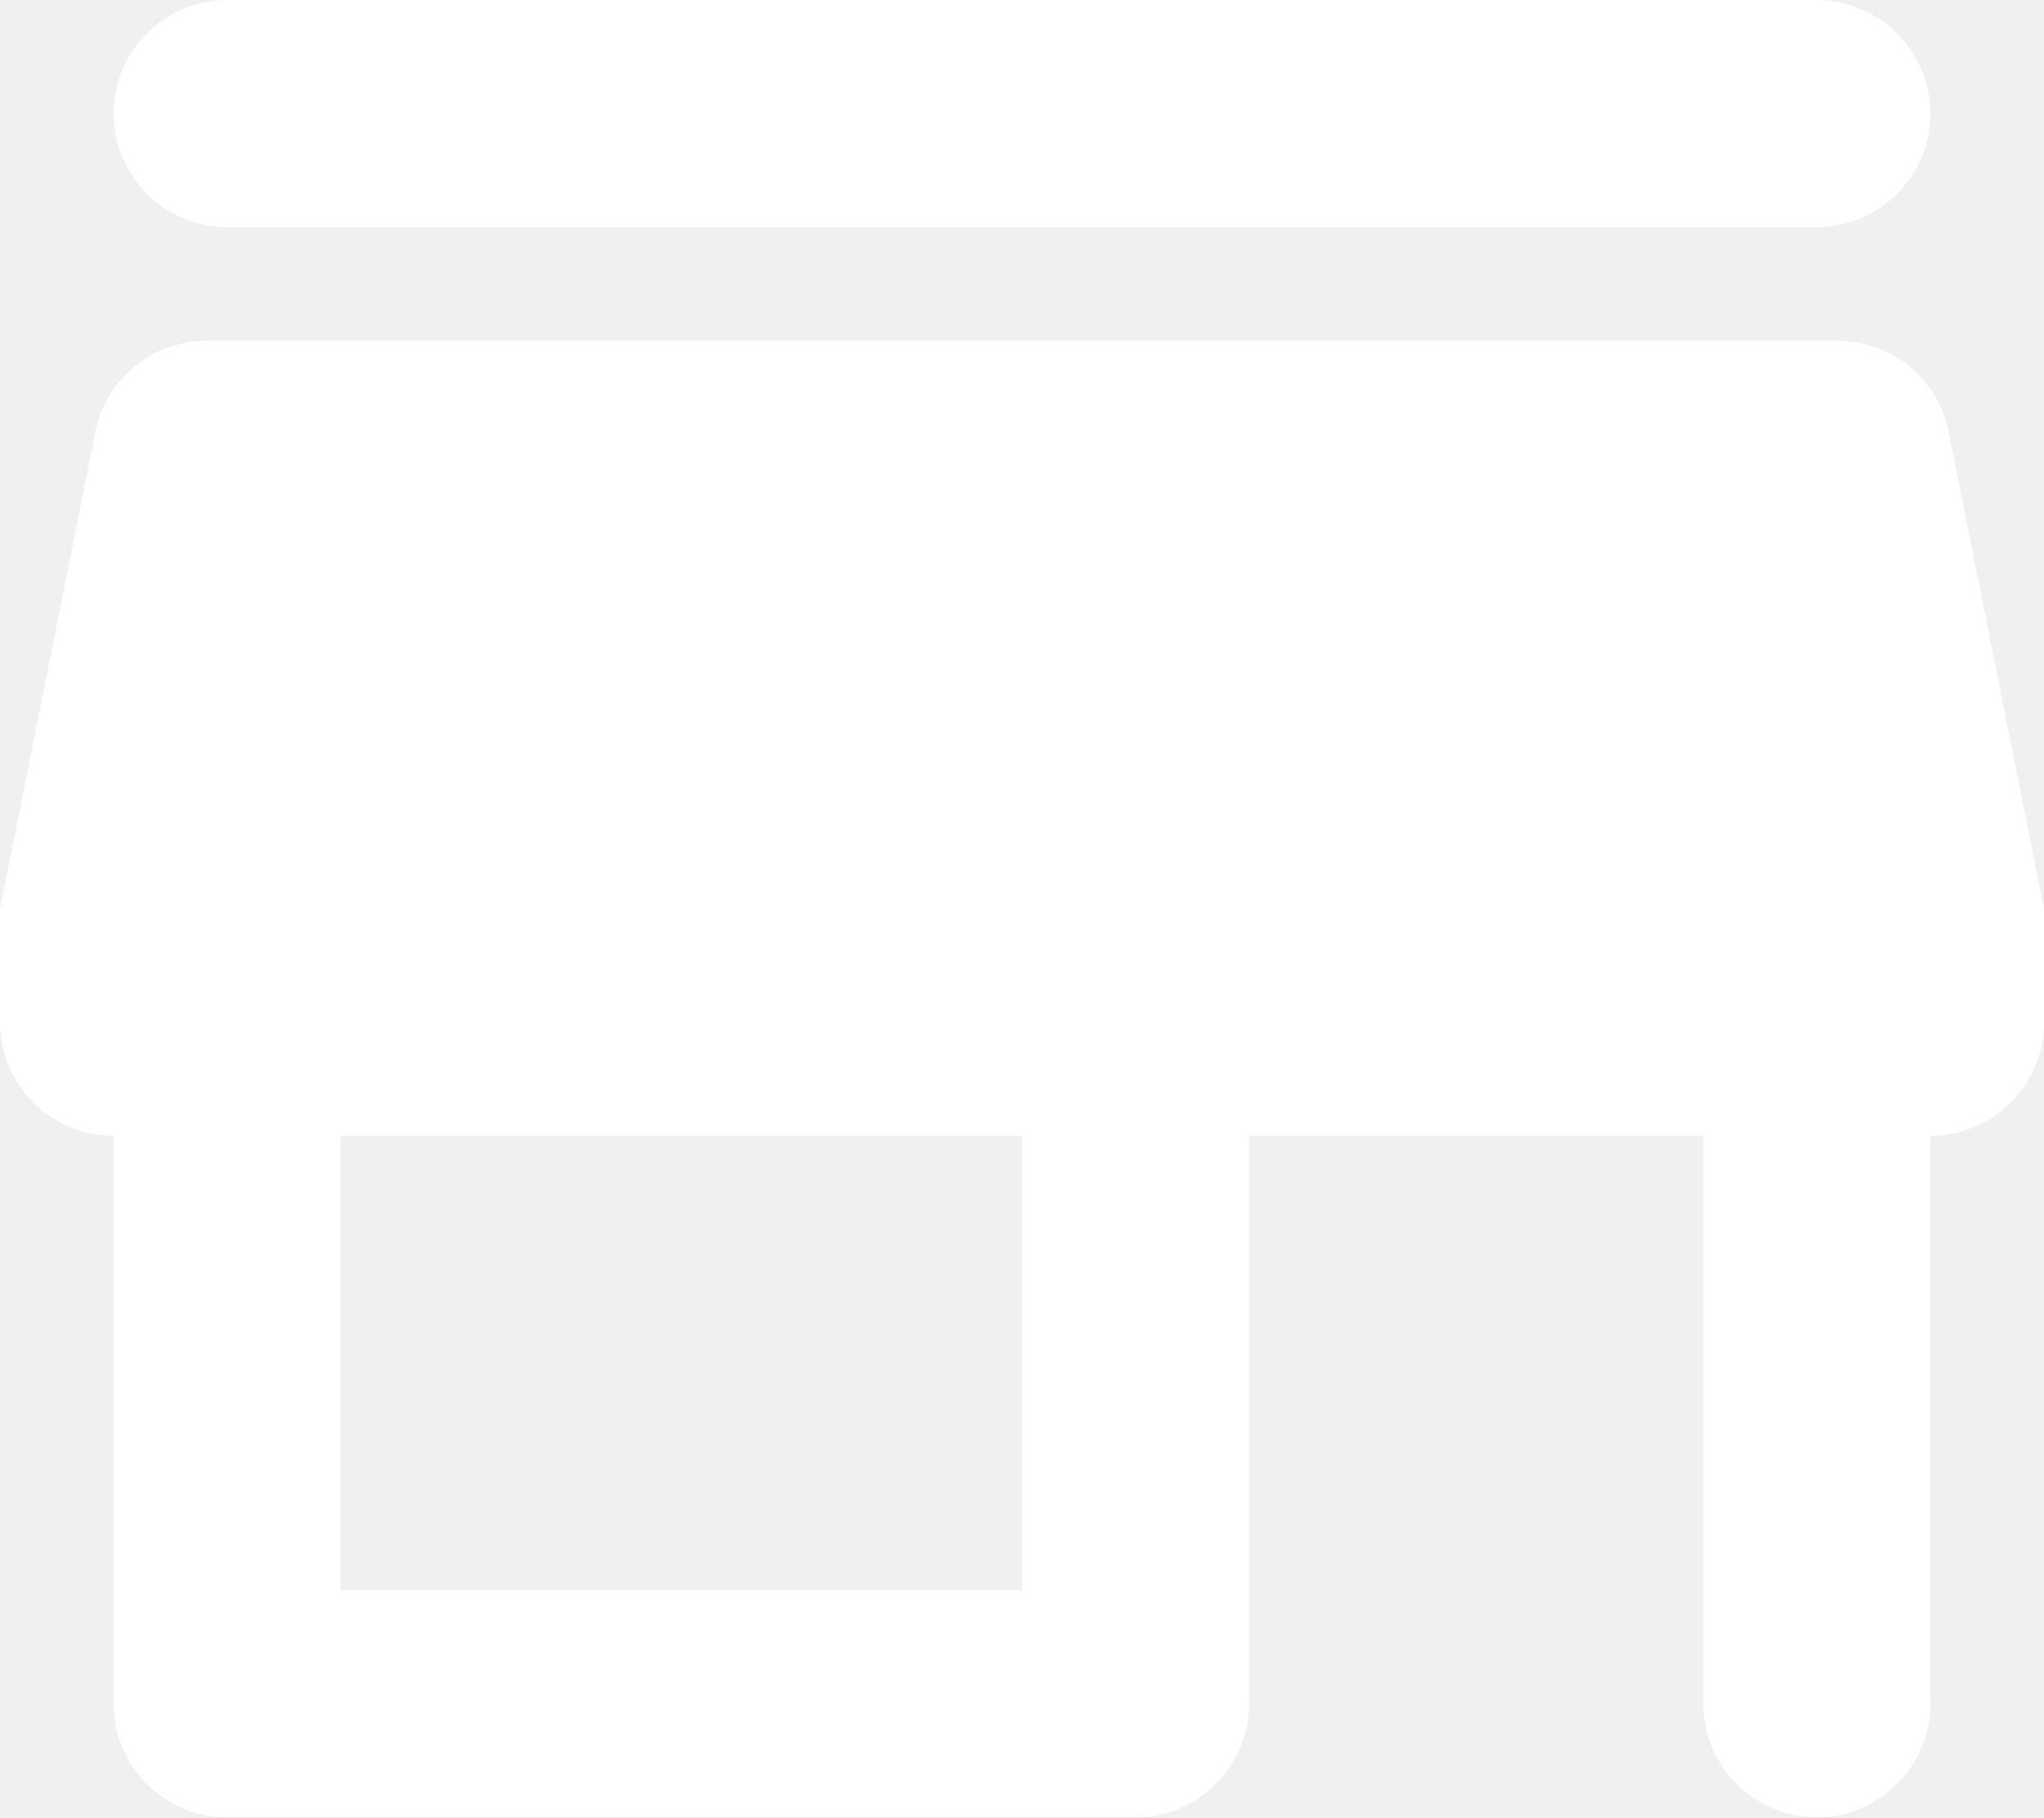
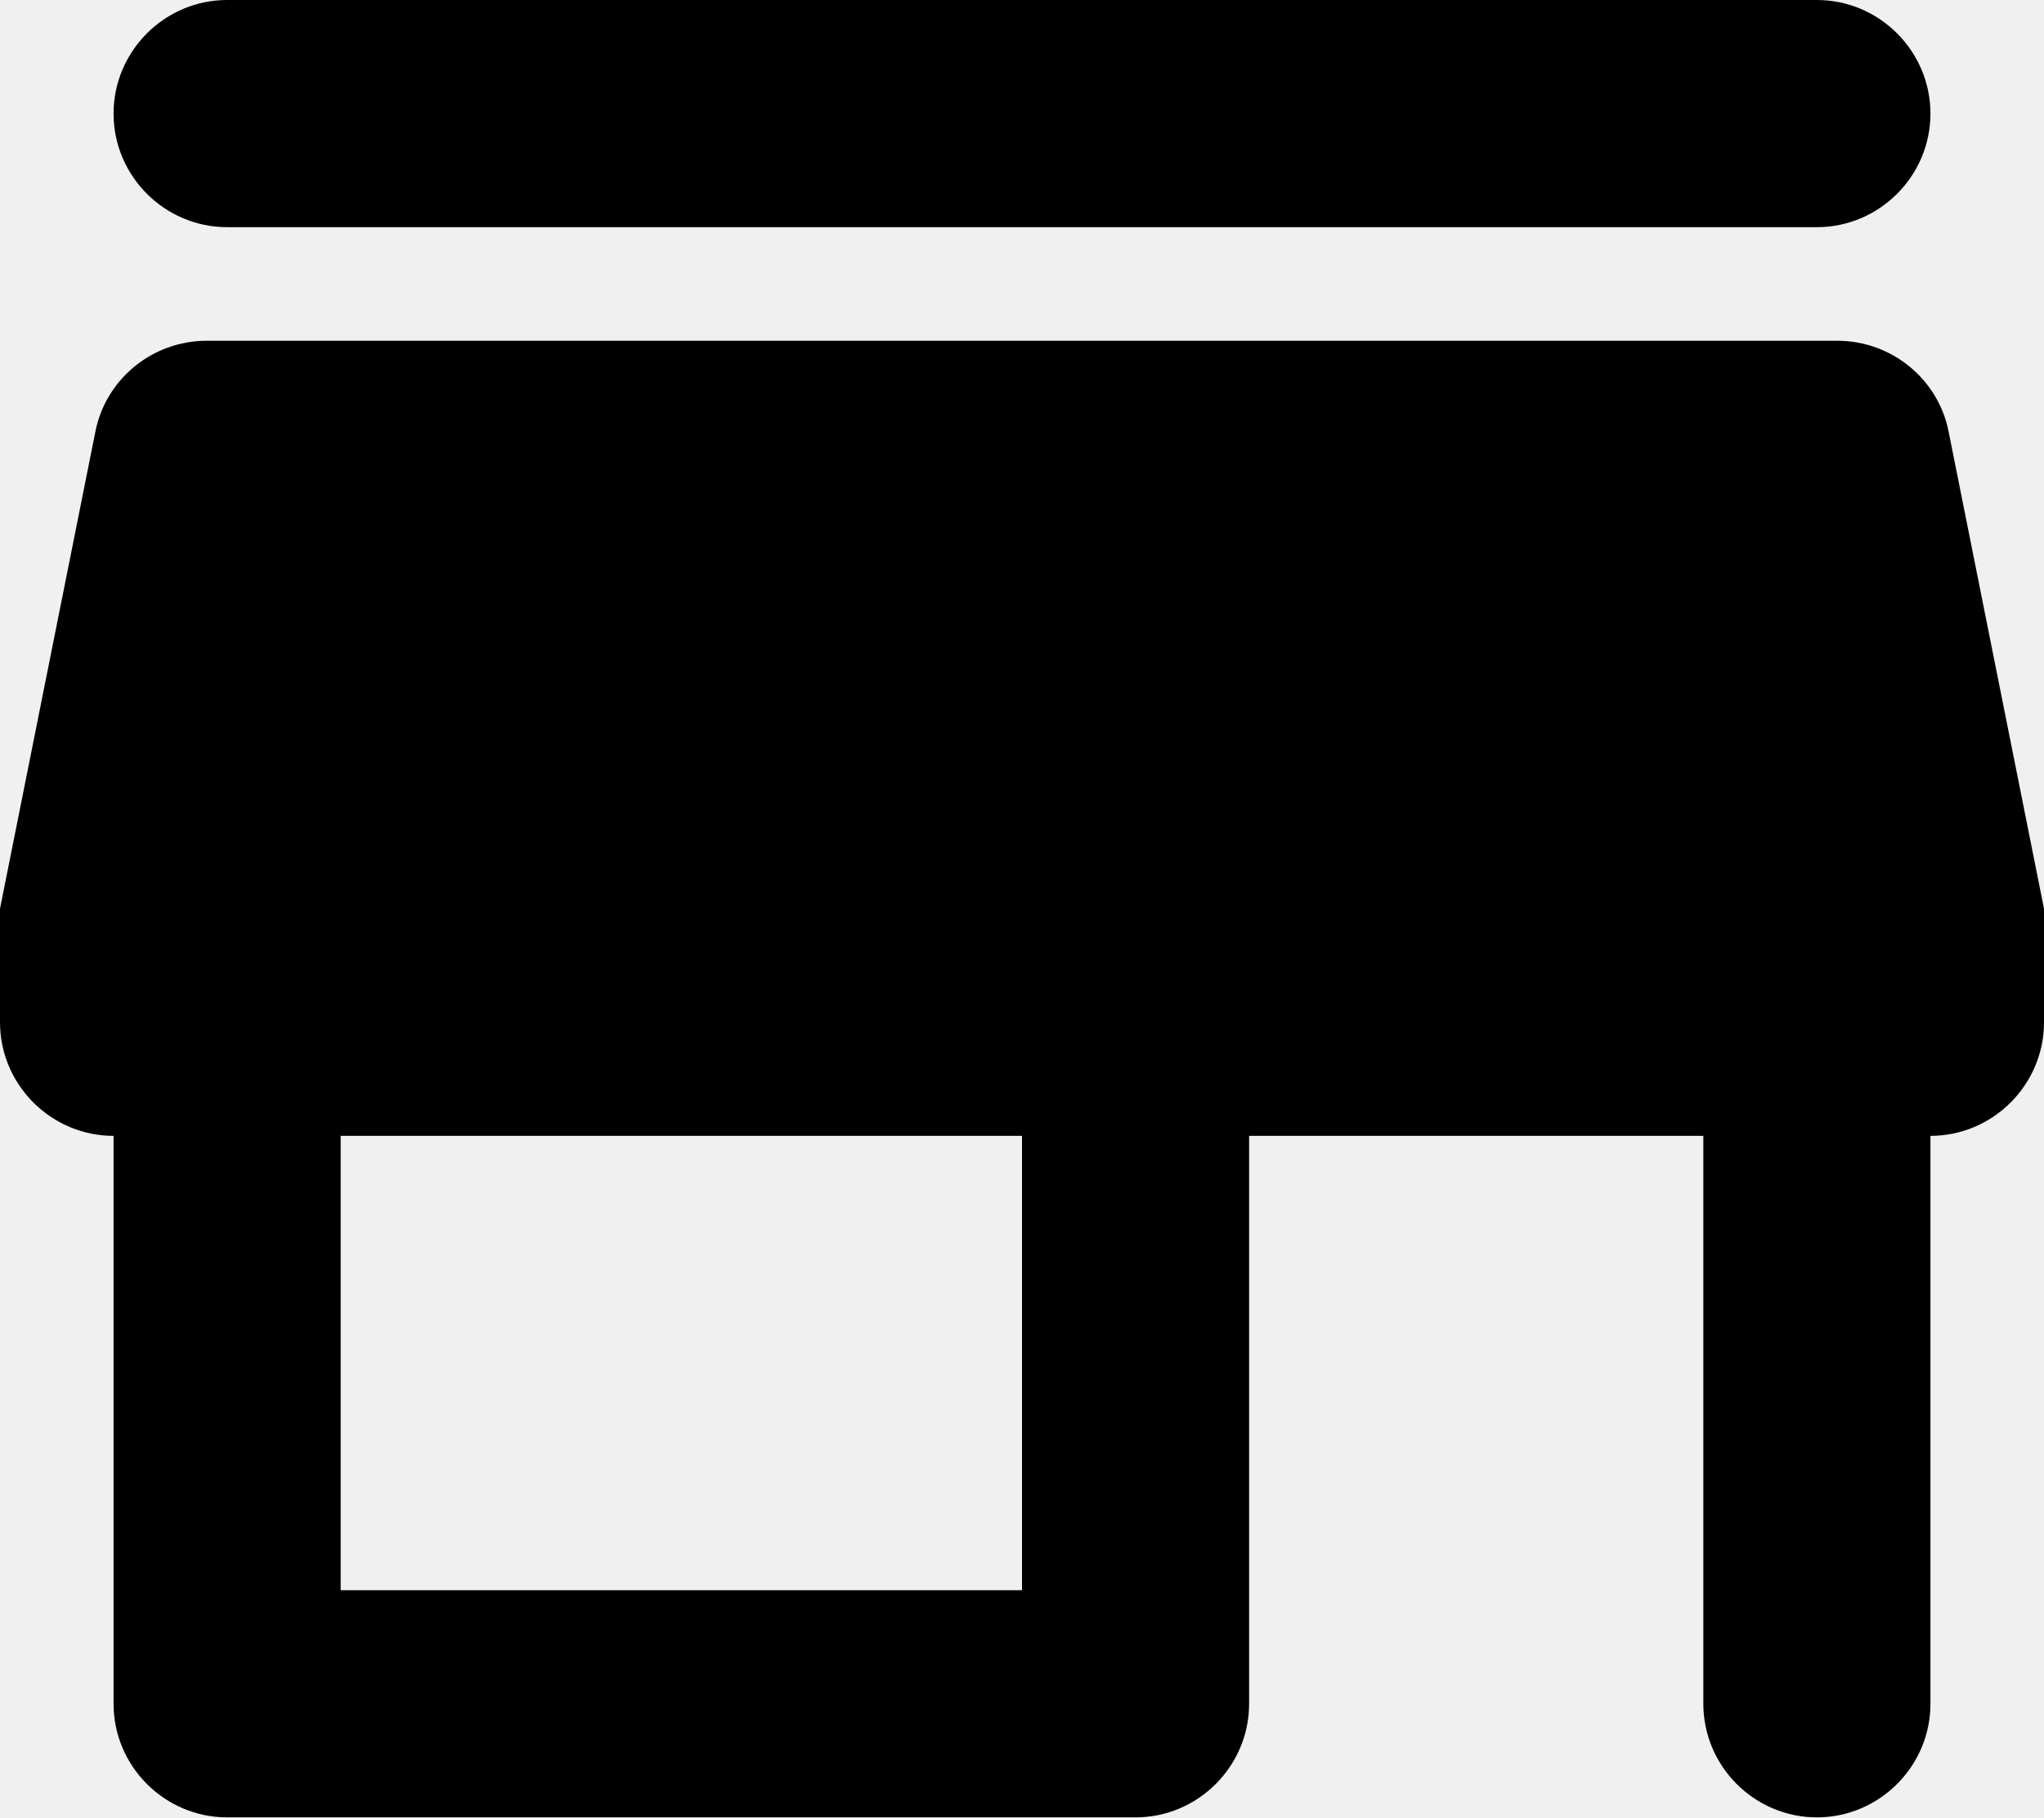
<svg xmlns="http://www.w3.org/2000/svg" width="18" height="16" viewBox="0 0 18 16" fill="none">
-   <path fill-rule="evenodd" clip-rule="evenodd" d="M17.16 3.8C17.07 3.34 16.66 3 16.18 3H1.82C1.34 3 0.93 3.34 0.84 3.8L0 8V9C0 9.55 0.45 10 1 10V15C1 15.55 1.45 16 2 16H10C10.55 16 11 15.55 11 15V10H15V15C15 15.55 15.45 16 16 16C16.55 16 17 15.55 17 15V10C17.55 10 18 9.55 18 9V8L17.16 3.8ZM9 14H3V10H9V14ZM2 2H16C16.55 2 17 1.55 17 1C17 0.45 16.55 0 16 0H2C1.45 0 1 0.45 1 1C1 1.55 1.45 2 2 2Z" fill="white" />
+   <g clip-path="url(#clip0_883_317)">
+     <path fill-rule="evenodd" clip-rule="evenodd" d="M17.16 3.8C17.07 3.34 16.66 3 16.18 3H1.82C1.34 3 0.93 3.34 0.84 3.8L0 8V9C0 9.55 0.45 10 1 10V15C1 15.55 1.45 16 2 16H10C10.55 16 11 15.55 11 15V10H15V15C15 15.55 15.45 16 16 16C16.55 16 17 15.55 17 15V10C17.55 10 18 9.55 18 9V8L17.16 3.8ZM9 14H3V10H9V14ZM2 2H16C16.55 2 17 1.55 17 1C17 0.45 16.55 0 16 0H2C1.45 0 1 0.45 1 1C1 1.55 1.45 2 2 2Z" fill="black" />
+   </g>
+   <defs>
+     <clipPath id="clip0_883_317">
+       <rect width="18" height="16" fill="white" />
+     </clipPath>
+   </defs>
</svg>
